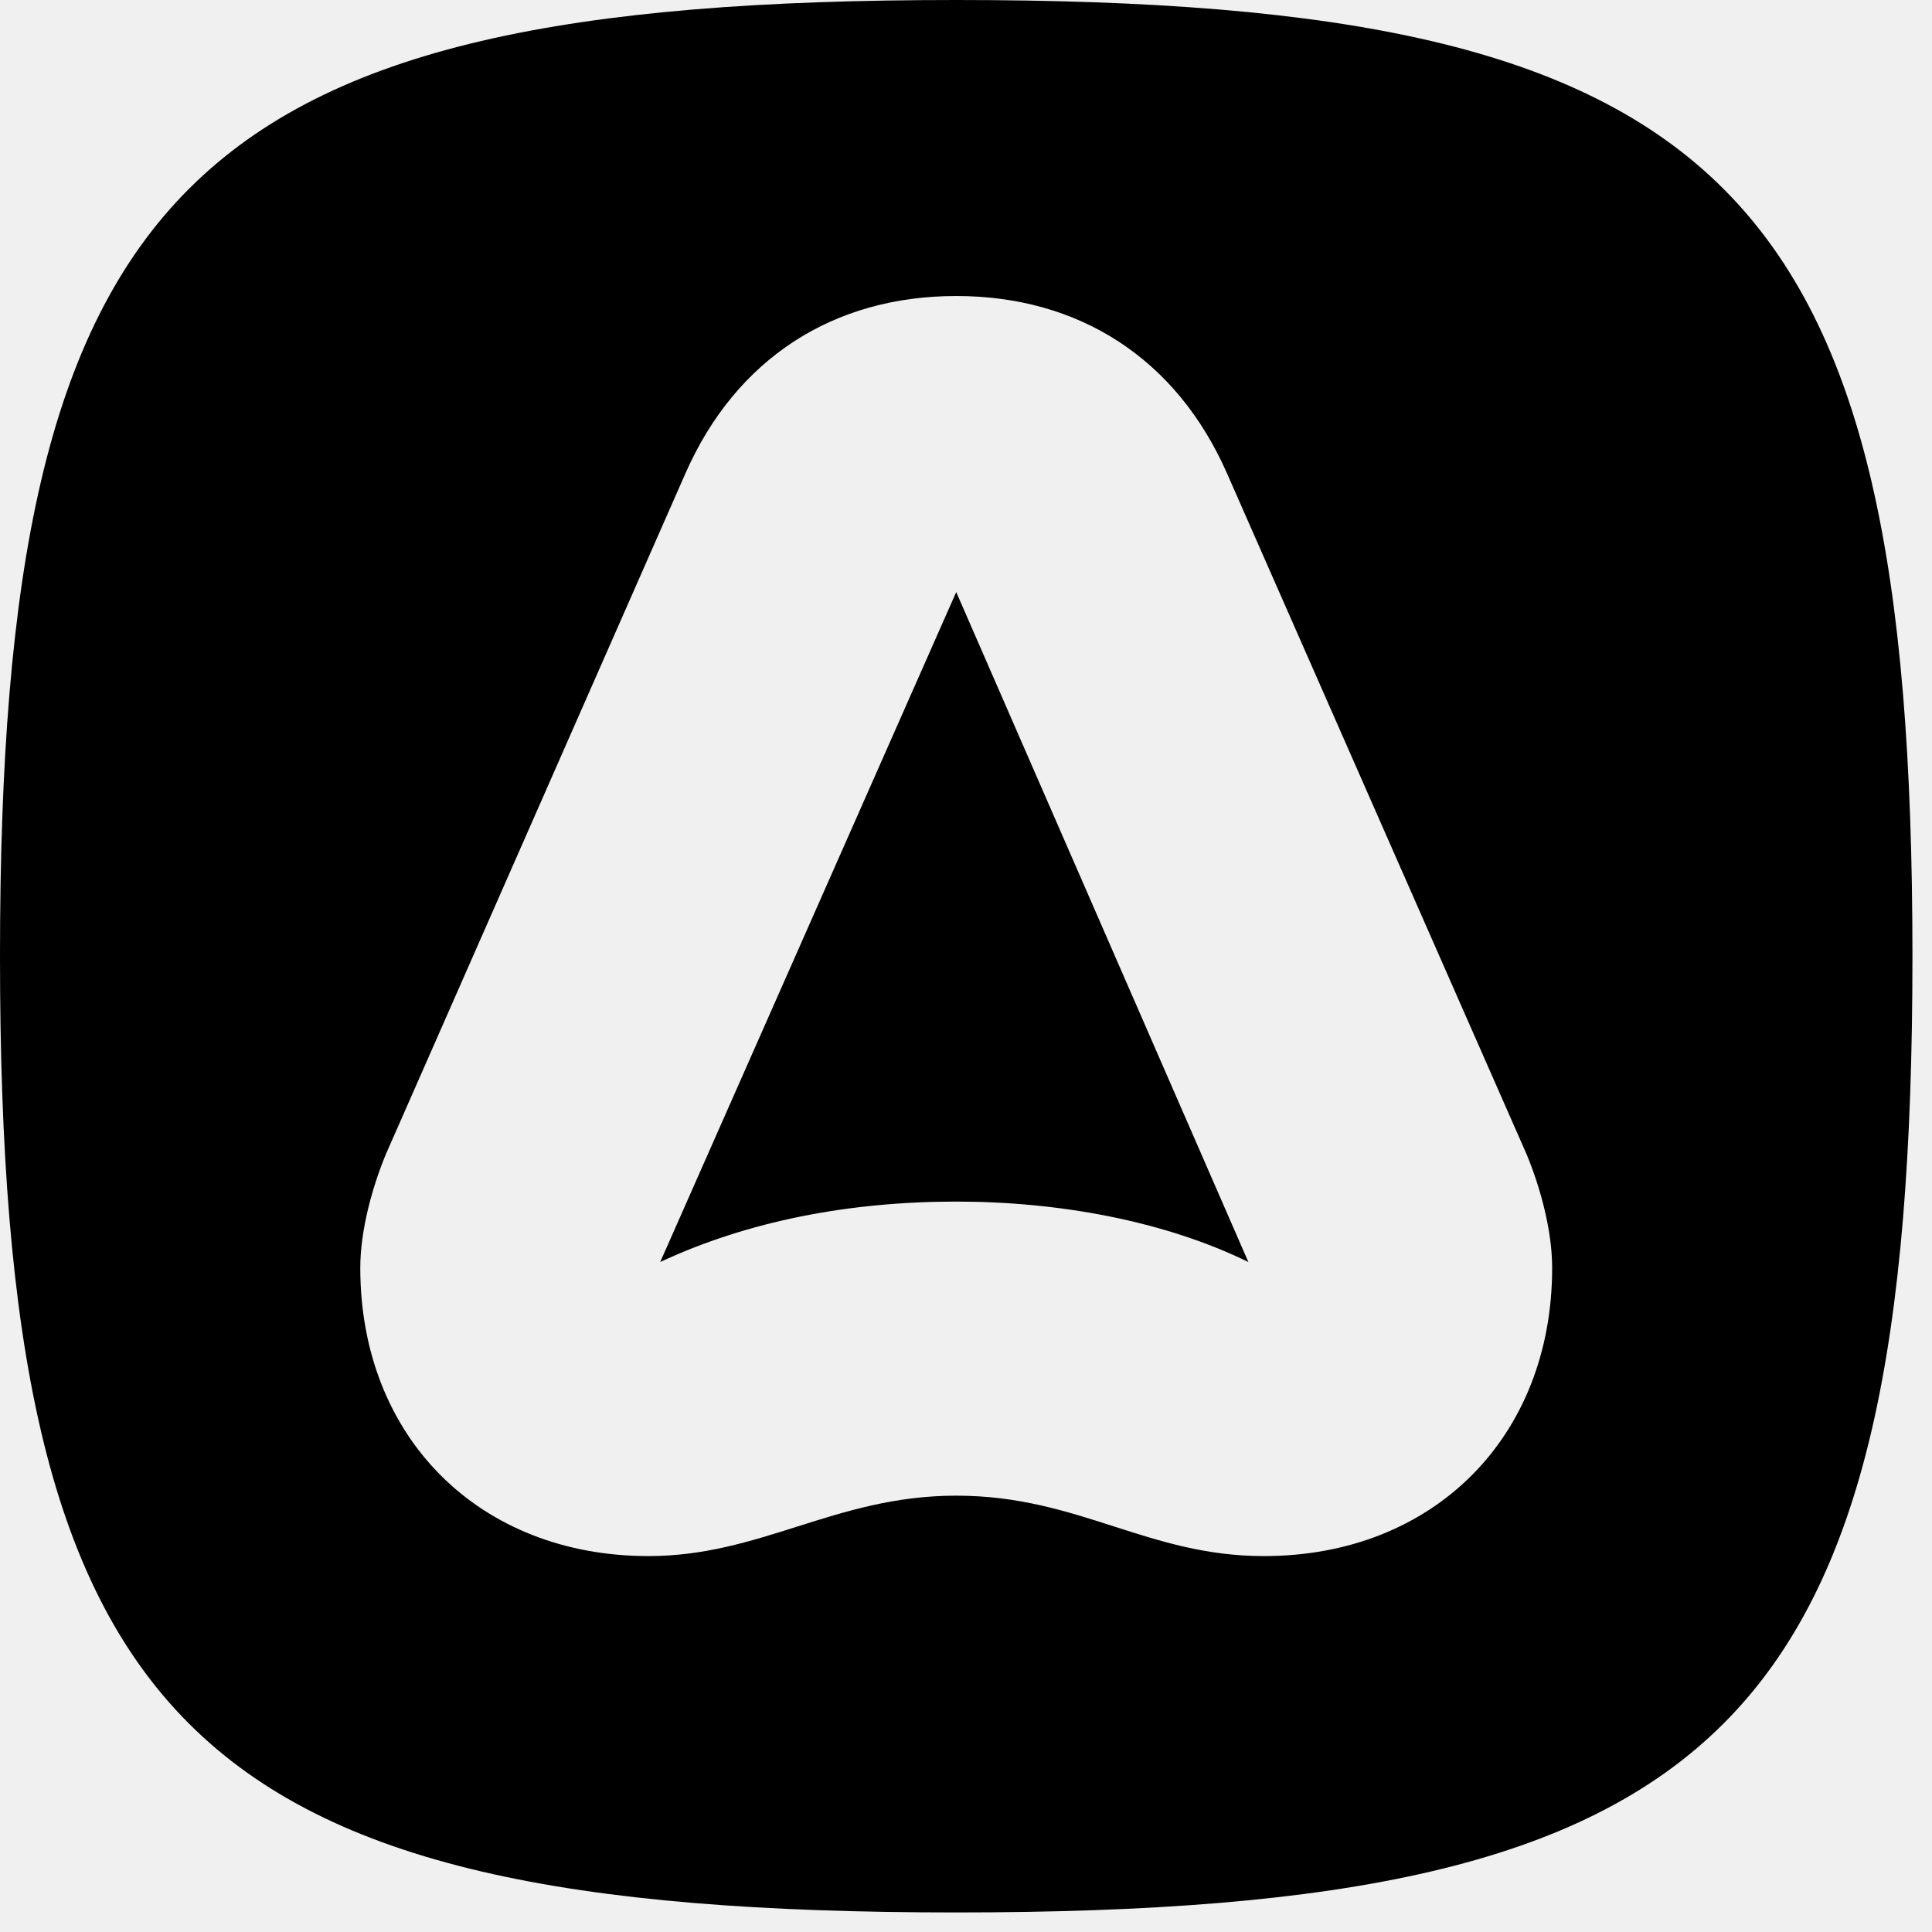
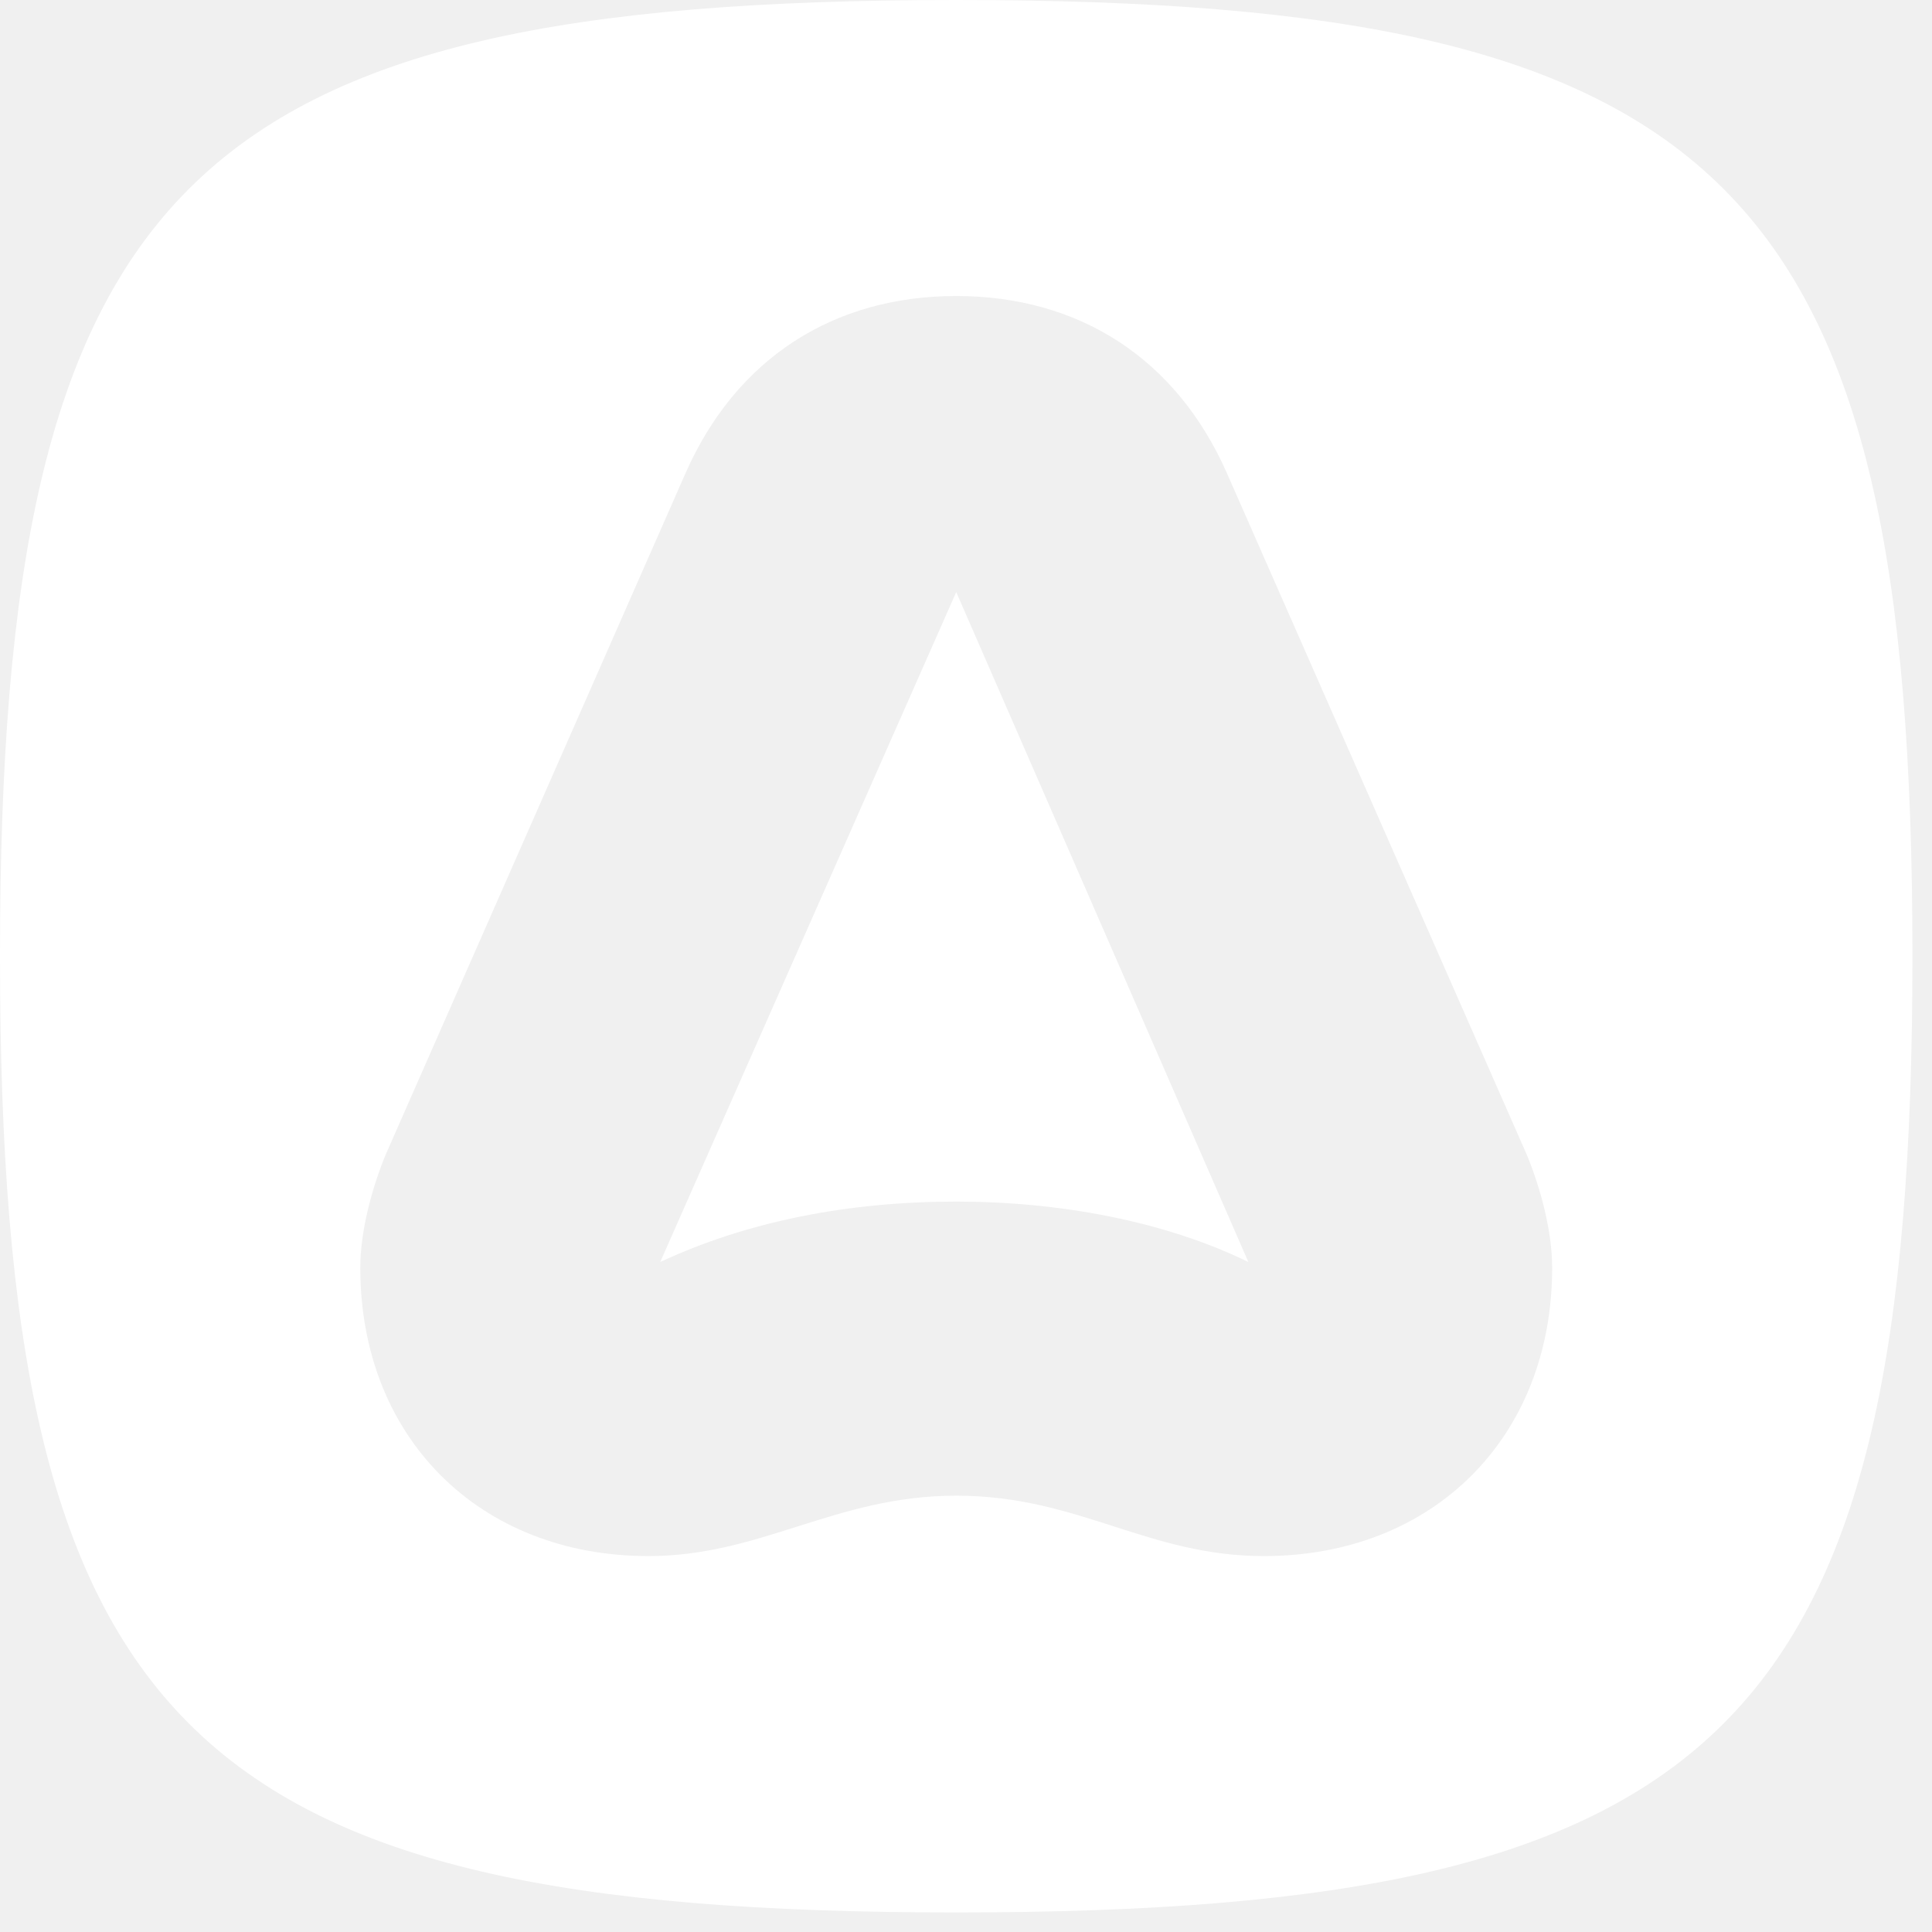
<svg xmlns="http://www.w3.org/2000/svg" width="33" height="33" viewBox="0 0 33 33" fill="none">
  <g clip-path="url(#clip0_609_895)">
-     <path fill-rule="evenodd" clip-rule="evenodd" d="M0 16.333C0 29.506 3.16 32.666 16.333 32.666C29.506 32.666 32.666 29.506 32.666 16.333C32.666 3.16 29.506 0 16.333 0C3.16 0 0 3.16 0 16.333ZM6.586 19.726L11.709 8.083C12.574 6.121 14.237 5.056 16.333 5.056C18.429 5.056 20.092 6.121 20.957 8.083L26.08 19.726C26.313 20.292 26.512 21.023 26.512 21.655C26.512 24.549 24.483 26.579 21.589 26.579C20.603 26.579 19.82 26.327 19.028 26.073C18.216 25.812 17.394 25.547 16.333 25.547C15.285 25.547 14.443 25.814 13.614 26.076C12.814 26.329 12.026 26.579 11.077 26.579C8.183 26.579 6.154 24.549 6.154 21.655C6.154 21.023 6.354 20.292 6.586 19.726ZM16.333 10.113L11.277 21.556C12.774 20.857 14.504 20.524 16.333 20.524C18.096 20.524 19.892 20.857 21.323 21.556L16.333 10.113Z" fill="black" />
+     <path fill-rule="evenodd" clip-rule="evenodd" d="M0 16.333C0 29.506 3.16 32.666 16.333 32.666C29.506 32.666 32.666 29.506 32.666 16.333C32.666 3.16 29.506 0 16.333 0C3.16 0 0 3.16 0 16.333ZM6.586 19.726L11.709 8.083C12.574 6.121 14.237 5.056 16.333 5.056C18.429 5.056 20.092 6.121 20.957 8.083L26.08 19.726C26.313 20.292 26.512 21.023 26.512 21.655C26.512 24.549 24.483 26.579 21.589 26.579C20.603 26.579 19.82 26.327 19.028 26.073C18.216 25.812 17.394 25.547 16.333 25.547C15.285 25.547 14.443 25.814 13.614 26.076C12.814 26.329 12.026 26.579 11.077 26.579C8.183 26.579 6.154 24.549 6.154 21.655C6.154 21.023 6.354 20.292 6.586 19.726ZM16.333 10.113L11.277 21.556C12.774 20.857 14.504 20.524 16.333 20.524C18.096 20.524 19.892 20.857 21.323 21.556L16.333 10.113Z" fill="white" />
  </g>
  <defs>
    <clipPath id="clip0_609_895">
      <rect width="32.666" height="32.666" fill="white" />
    </clipPath>
  </defs>
</svg>
